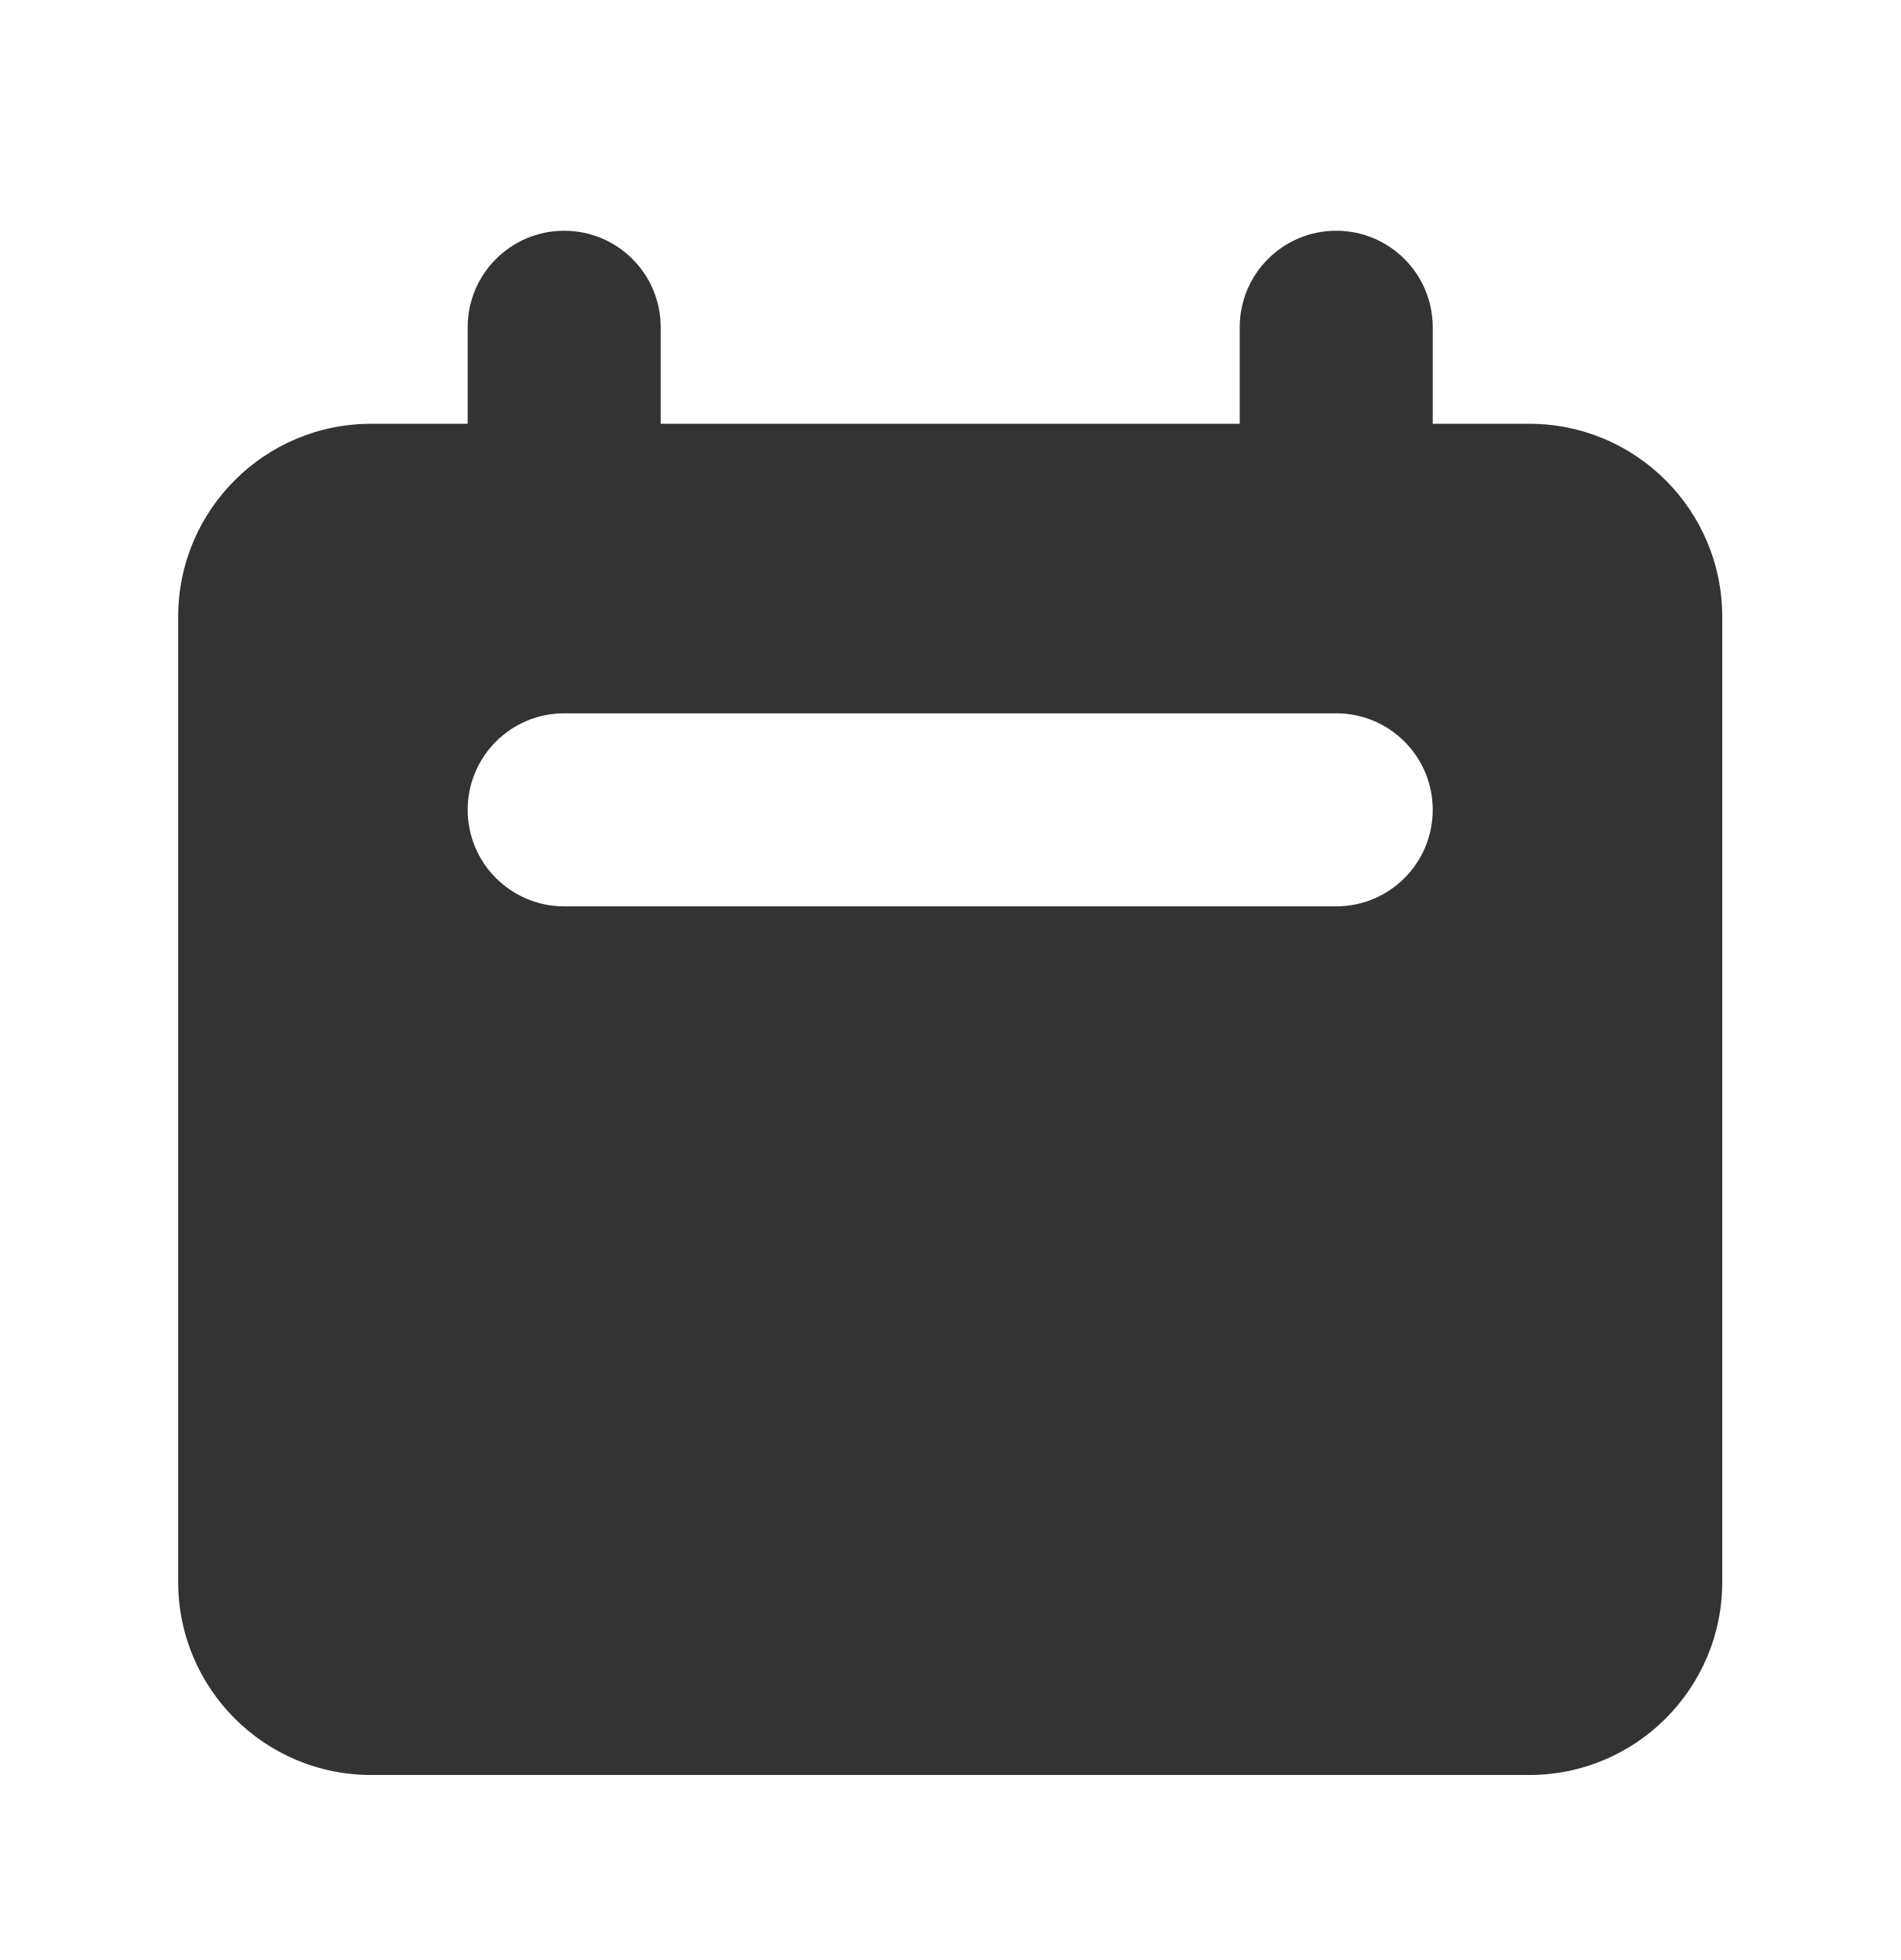
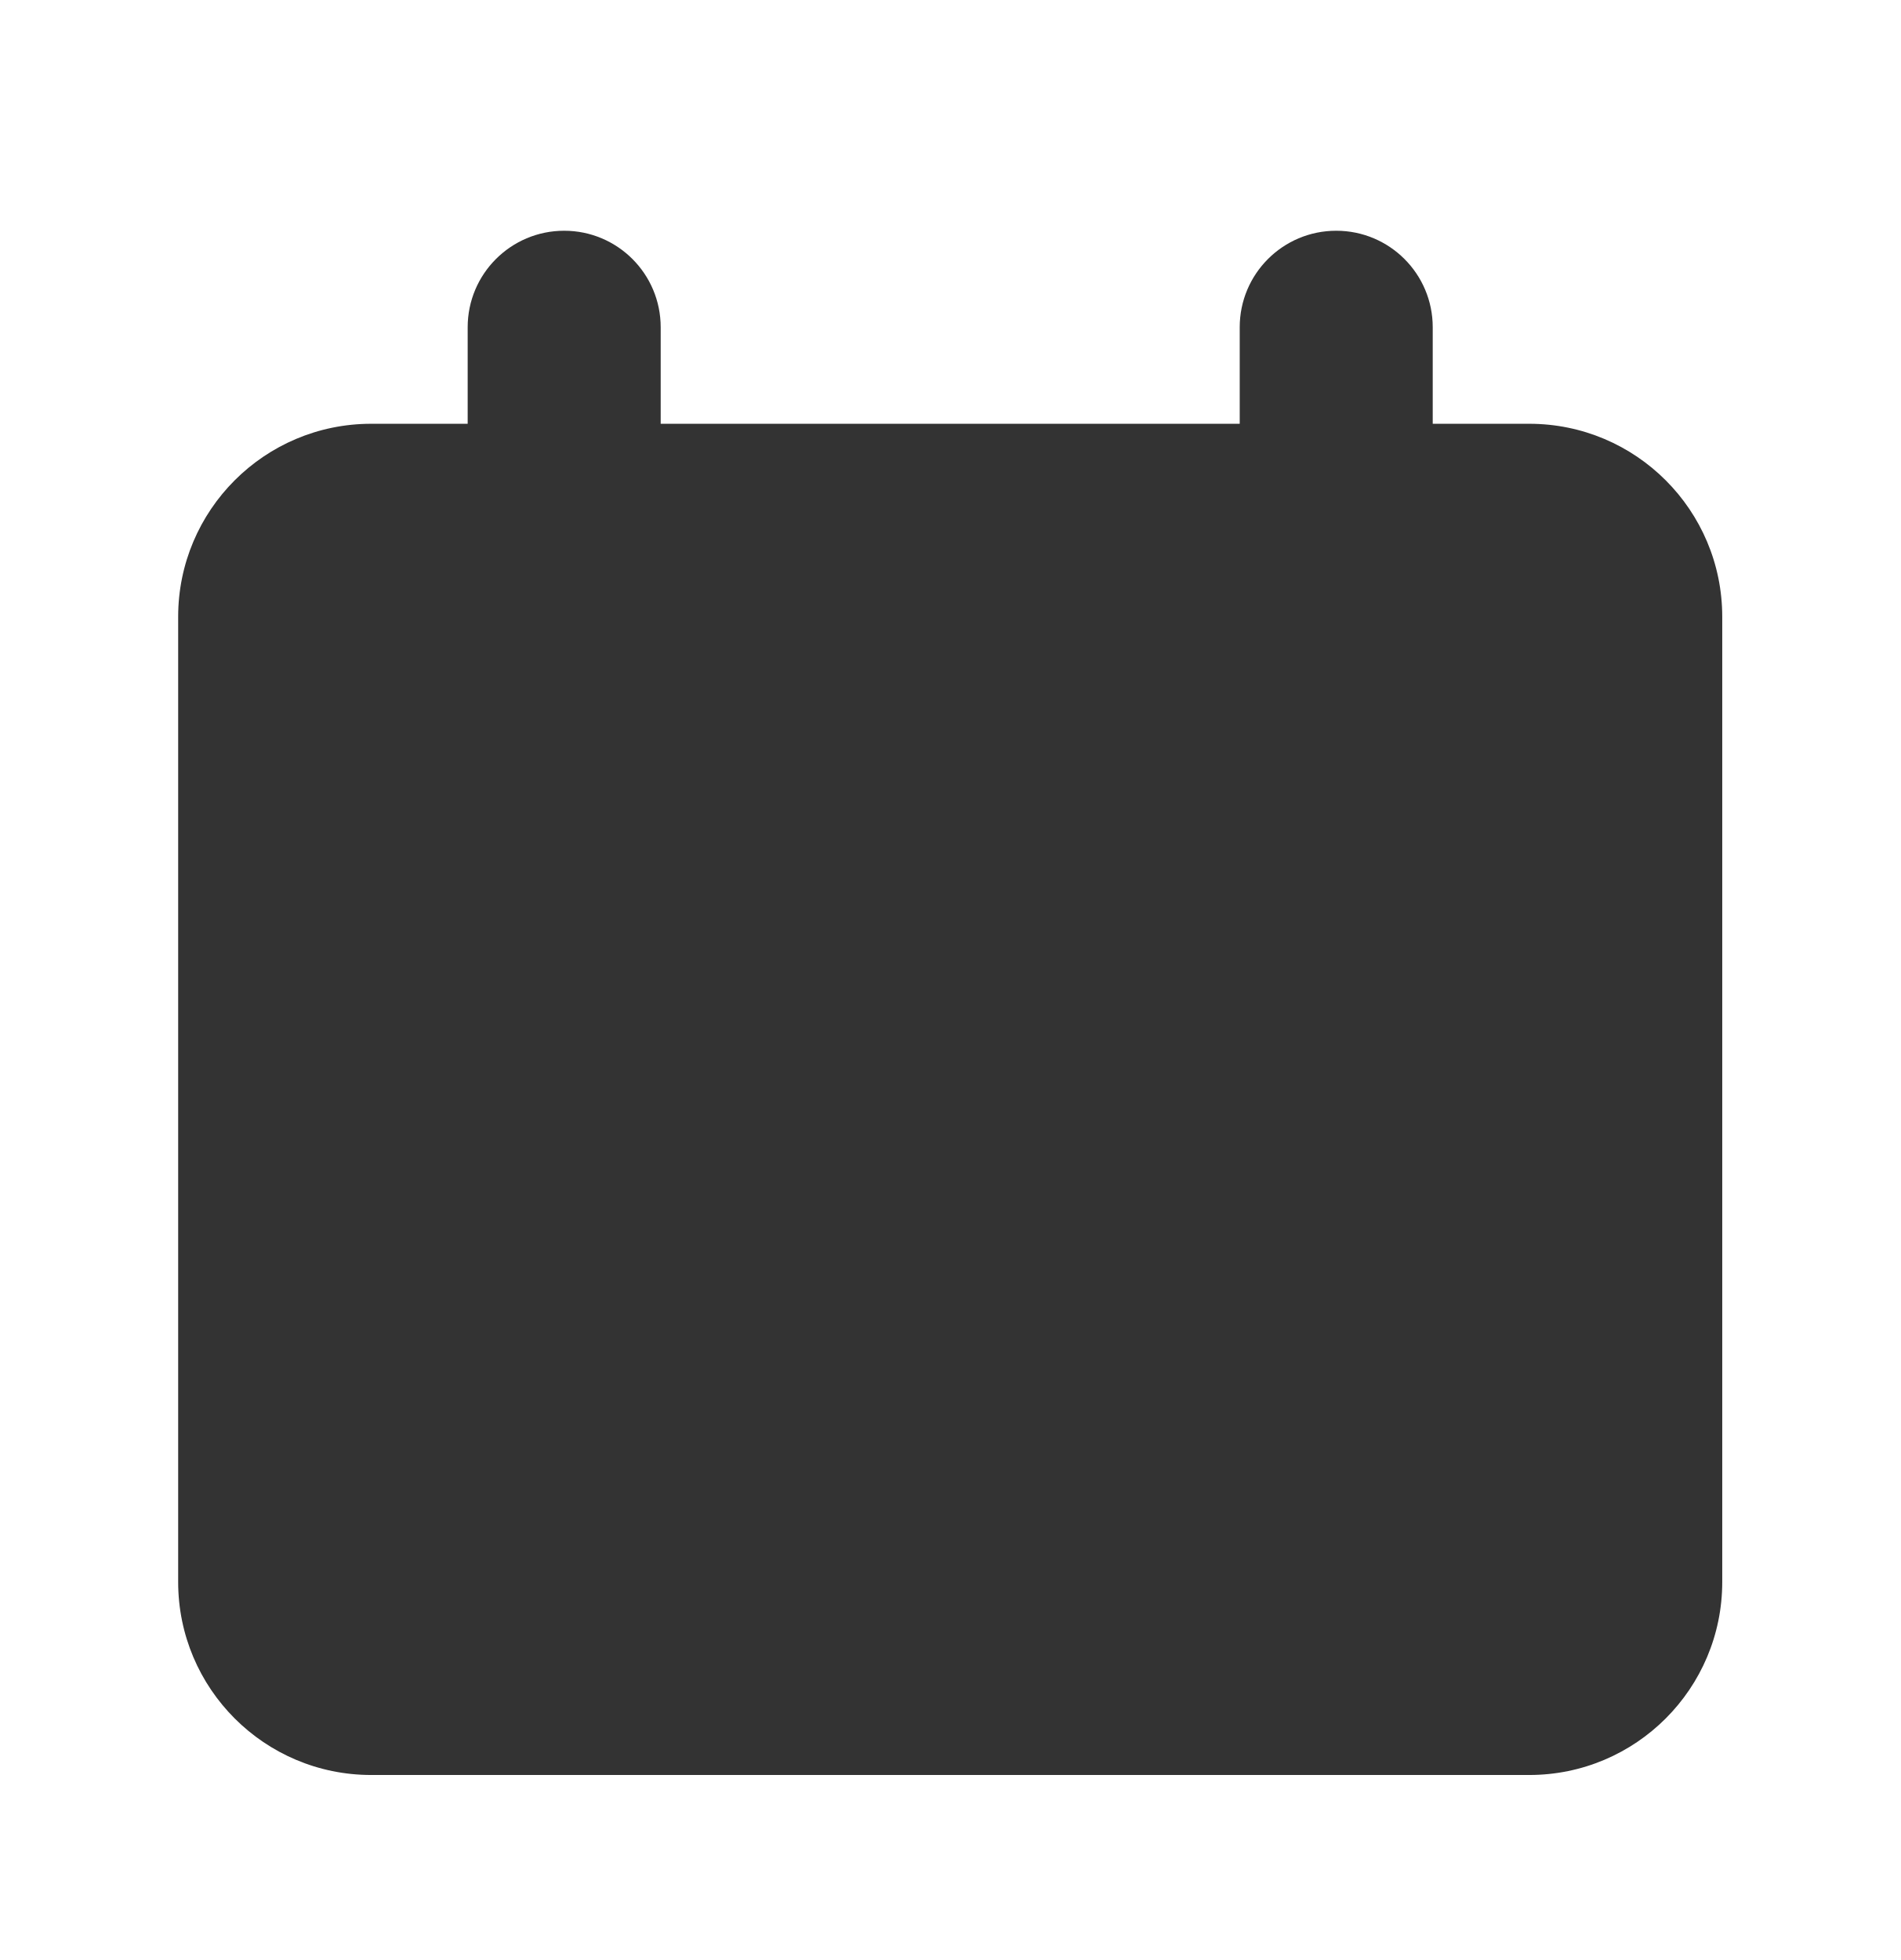
<svg xmlns="http://www.w3.org/2000/svg" width="32" height="33" viewBox="0 0 32 33" fill="none">
-   <path fill-rule="evenodd" clip-rule="evenodd" d="M9.5 3.885C8.603 3.885 7.875 4.612 7.875 5.51V7.135H6.25C4.455 7.135 3 8.59 3 10.385V26.635C3 28.43 4.455 29.885 6.25 29.885H25.75C27.545 29.885 29 28.43 29 26.635V10.385C29 8.59 27.545 7.135 25.75 7.135H24.125V5.51C24.125 4.612 23.398 3.885 22.5 3.885C21.602 3.885 20.875 4.612 20.875 5.51V7.135H11.125V5.51C11.125 4.612 10.398 3.885 9.5 3.885ZM9.5 12.01C8.603 12.01 7.875 12.737 7.875 13.635C7.875 14.532 8.603 15.26 9.5 15.26H22.5C23.398 15.26 24.125 14.532 24.125 13.635C24.125 12.737 23.398 12.01 22.5 12.01H9.5Z" fill="#333333" />
+   <path fillRule="evenodd" clipRule="evenodd" d="M9.5 3.885C8.603 3.885 7.875 4.612 7.875 5.51V7.135H6.25C4.455 7.135 3 8.59 3 10.385V26.635C3 28.43 4.455 29.885 6.25 29.885H25.75C27.545 29.885 29 28.43 29 26.635V10.385C29 8.59 27.545 7.135 25.75 7.135H24.125V5.51C24.125 4.612 23.398 3.885 22.5 3.885C21.602 3.885 20.875 4.612 20.875 5.51V7.135H11.125V5.51C11.125 4.612 10.398 3.885 9.5 3.885ZM9.5 12.01C8.603 12.01 7.875 12.737 7.875 13.635C7.875 14.532 8.603 15.26 9.5 15.26H22.5C23.398 15.26 24.125 14.532 24.125 13.635C24.125 12.737 23.398 12.01 22.5 12.01H9.5Z" fill="#333333" />
</svg>
